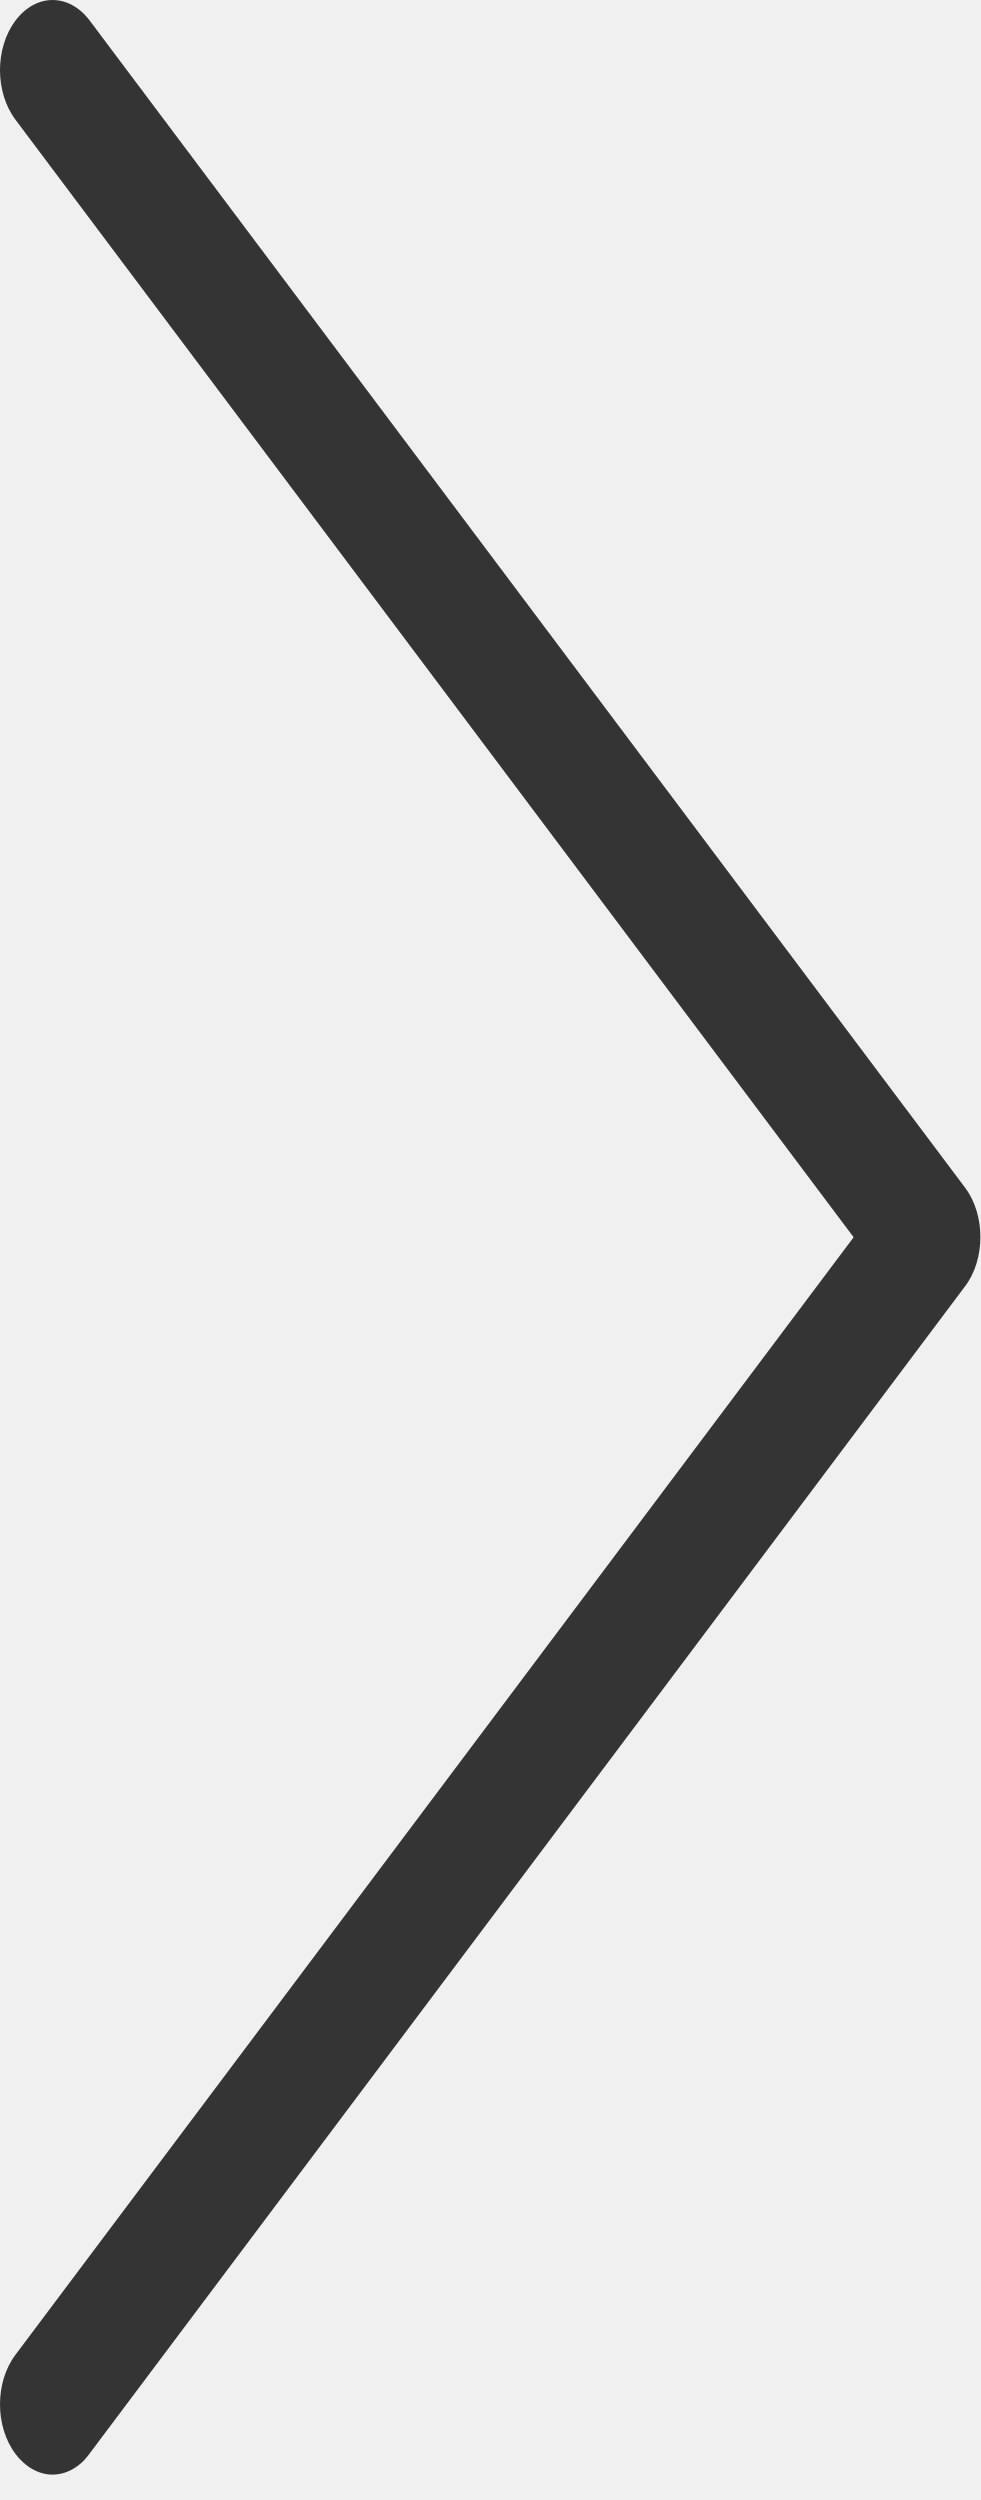
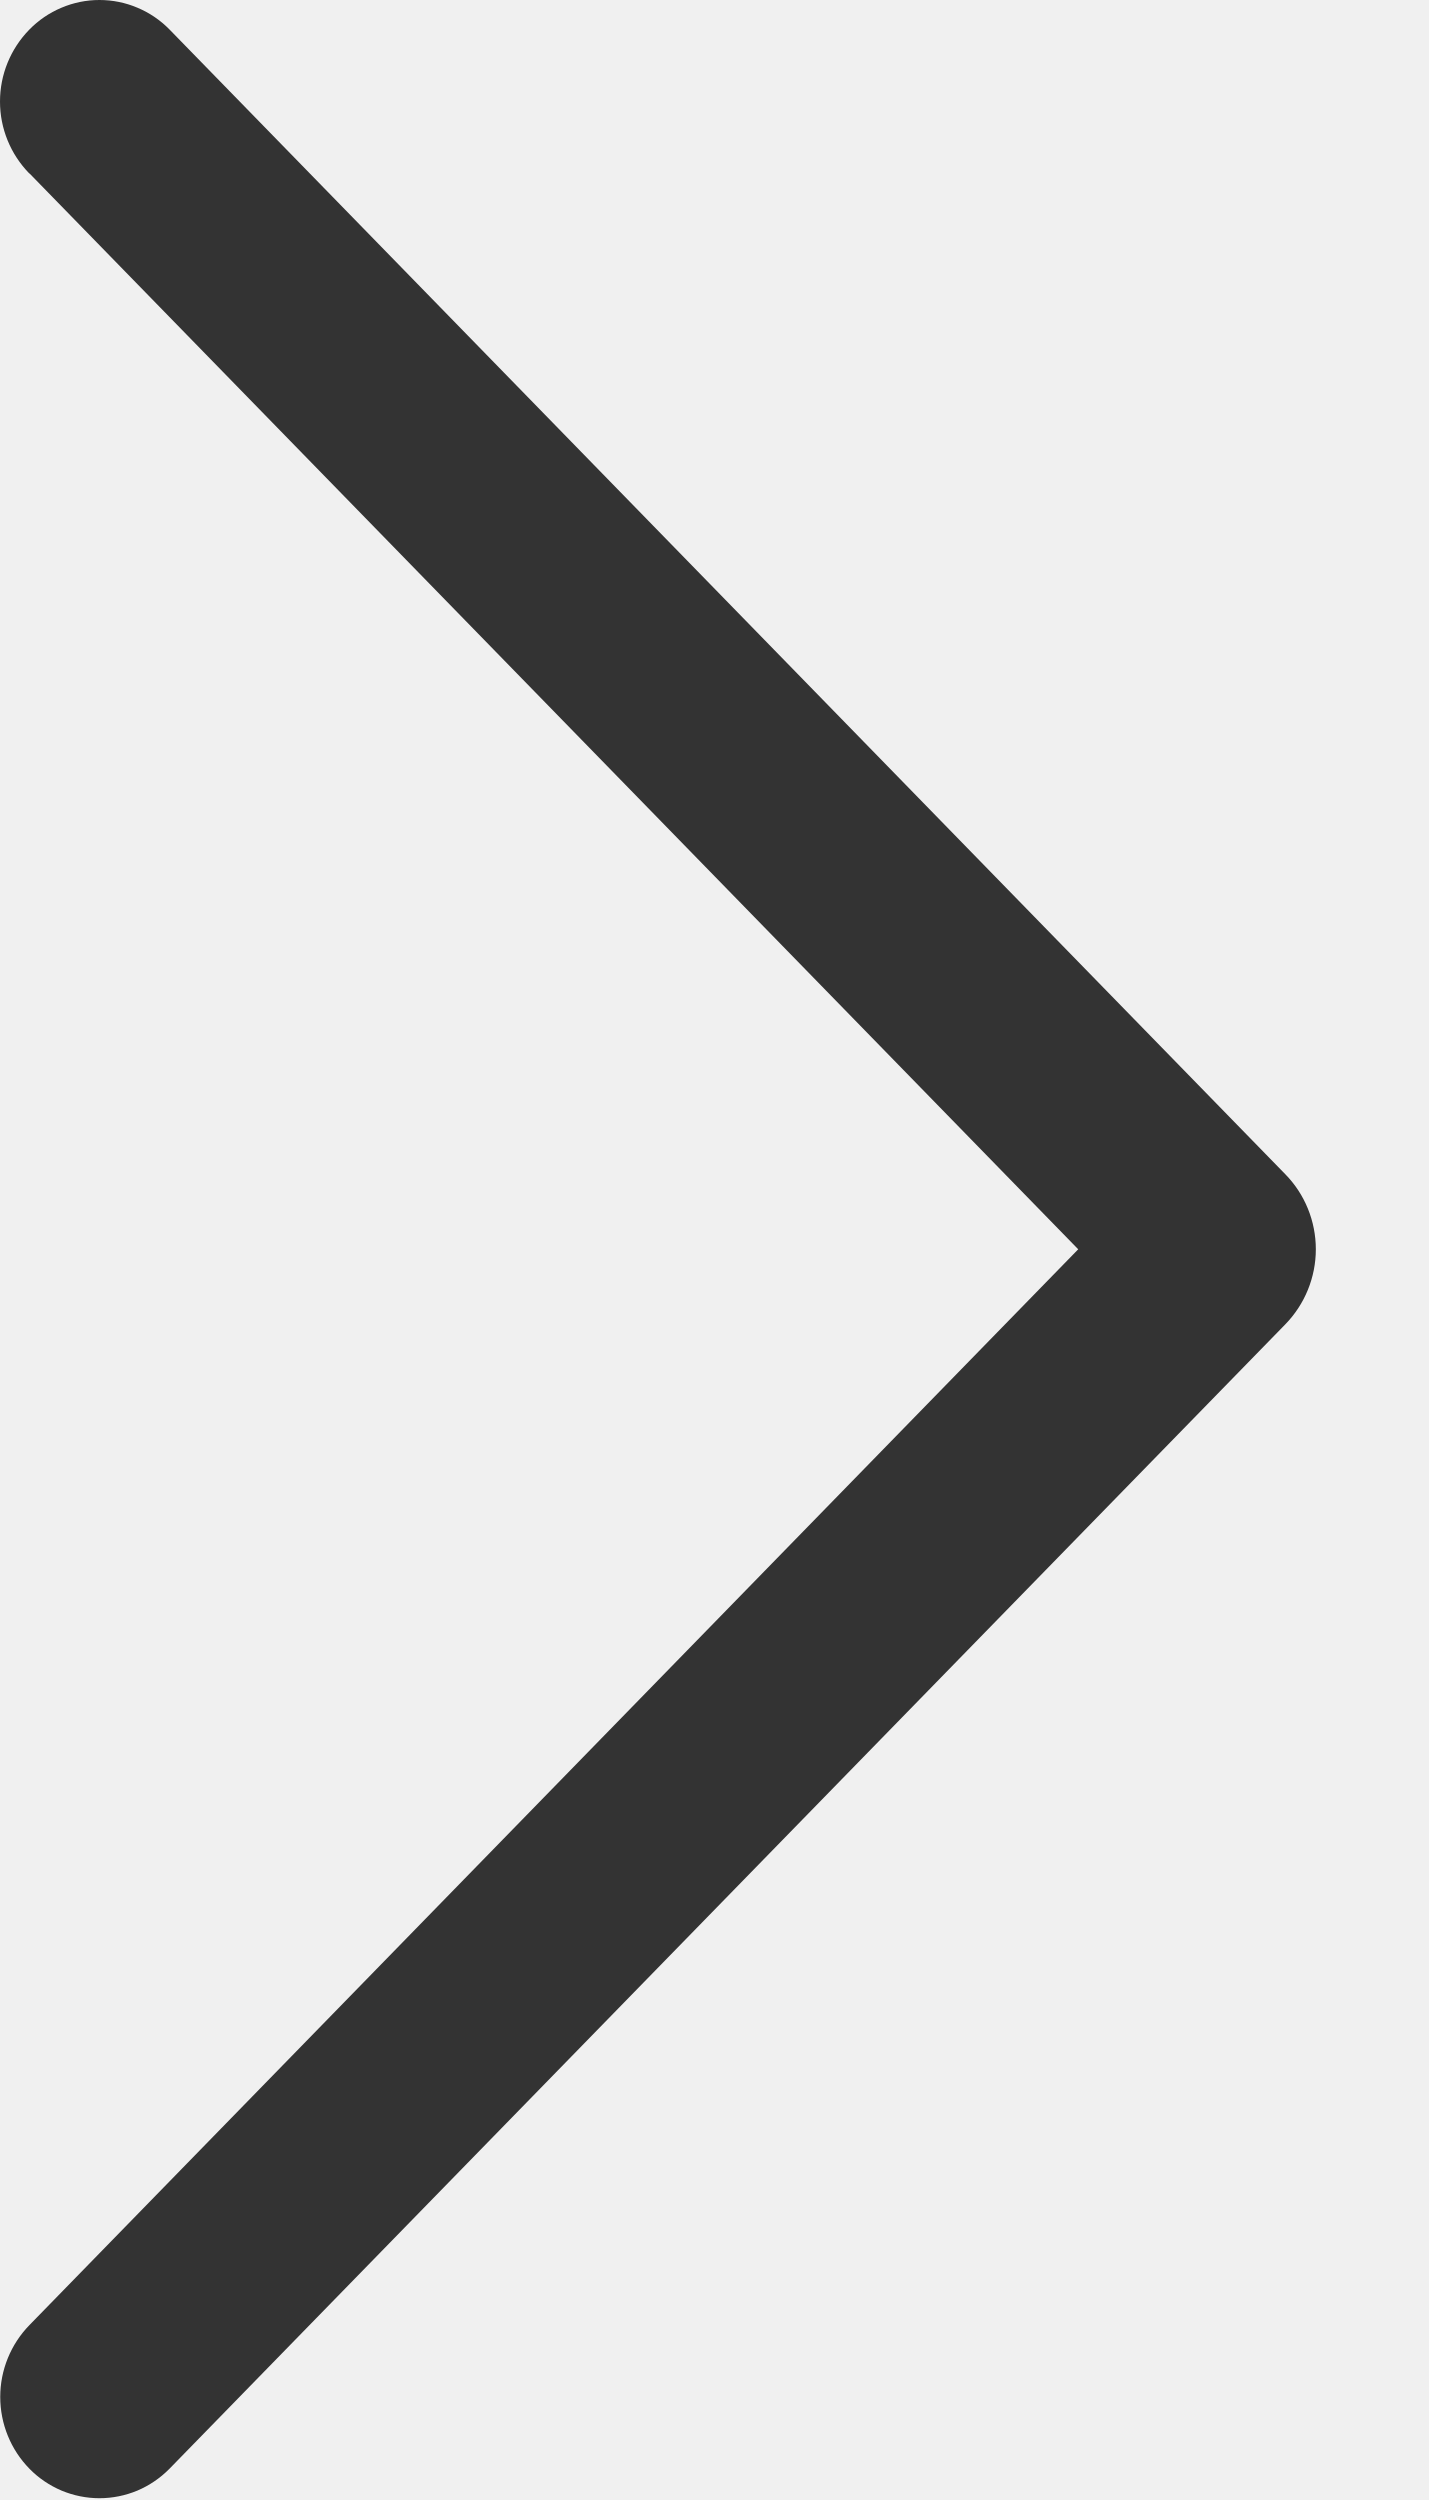
- <svg xmlns="http://www.w3.org/2000/svg" width="20" height="51" viewBox="0 0 20 51" fill="none">
-   <path d="M19.692 24.235L1.831 0.421C1.41 -0.14 0.736 -0.14 0.315 0.421C-0.105 0.981 -0.105 1.88 0.315 2.441L17.414 25.24L0.315 48.038C-0.105 48.599 -0.105 49.498 0.315 50.059C0.522 50.334 0.799 50.482 1.069 50.482C1.339 50.482 1.617 50.345 1.823 50.059L19.684 26.245C20.104 25.695 20.104 24.785 19.692 24.235Z" fill="#343434" />
+ <svg xmlns="http://www.w3.org/2000/svg" width="12" height="21" viewBox="0 0 12 21" fill="none">
+   <g clip-path="url(#clip0_372_176)">
+     <path d="M0.248 1.457L9.057 10.494L0.248 19.53C0.09 19.692 0.002 19.909 0.002 20.134C0.002 20.36 0.09 20.577 0.248 20.738C0.324 20.816 0.416 20.878 0.517 20.921C0.618 20.963 0.726 20.985 0.835 20.985C0.945 20.985 1.053 20.963 1.154 20.921C1.255 20.878 1.346 20.816 1.423 20.738L10.796 11.125C10.961 10.956 11.053 10.729 11.053 10.494C11.053 10.258 10.961 10.031 10.796 9.863L1.425 0.249C1.348 0.17 1.257 0.108 1.155 0.065C1.054 0.022 0.945 0 0.835 0C0.726 0 0.617 0.022 0.516 0.065C0.414 0.108 0.323 0.17 0.246 0.249C0.088 0.411 0 0.627 0 0.853C0 1.079 0.088 1.295 0.246 1.457H0.248Z" fill="#333333" />
+   </g>
+   <defs>
+     <clipPath id="clip0_372_176">
+       <rect width="11.053" height="21" fill="white" />
+     </clipPath>
+   </defs>
</svg>
